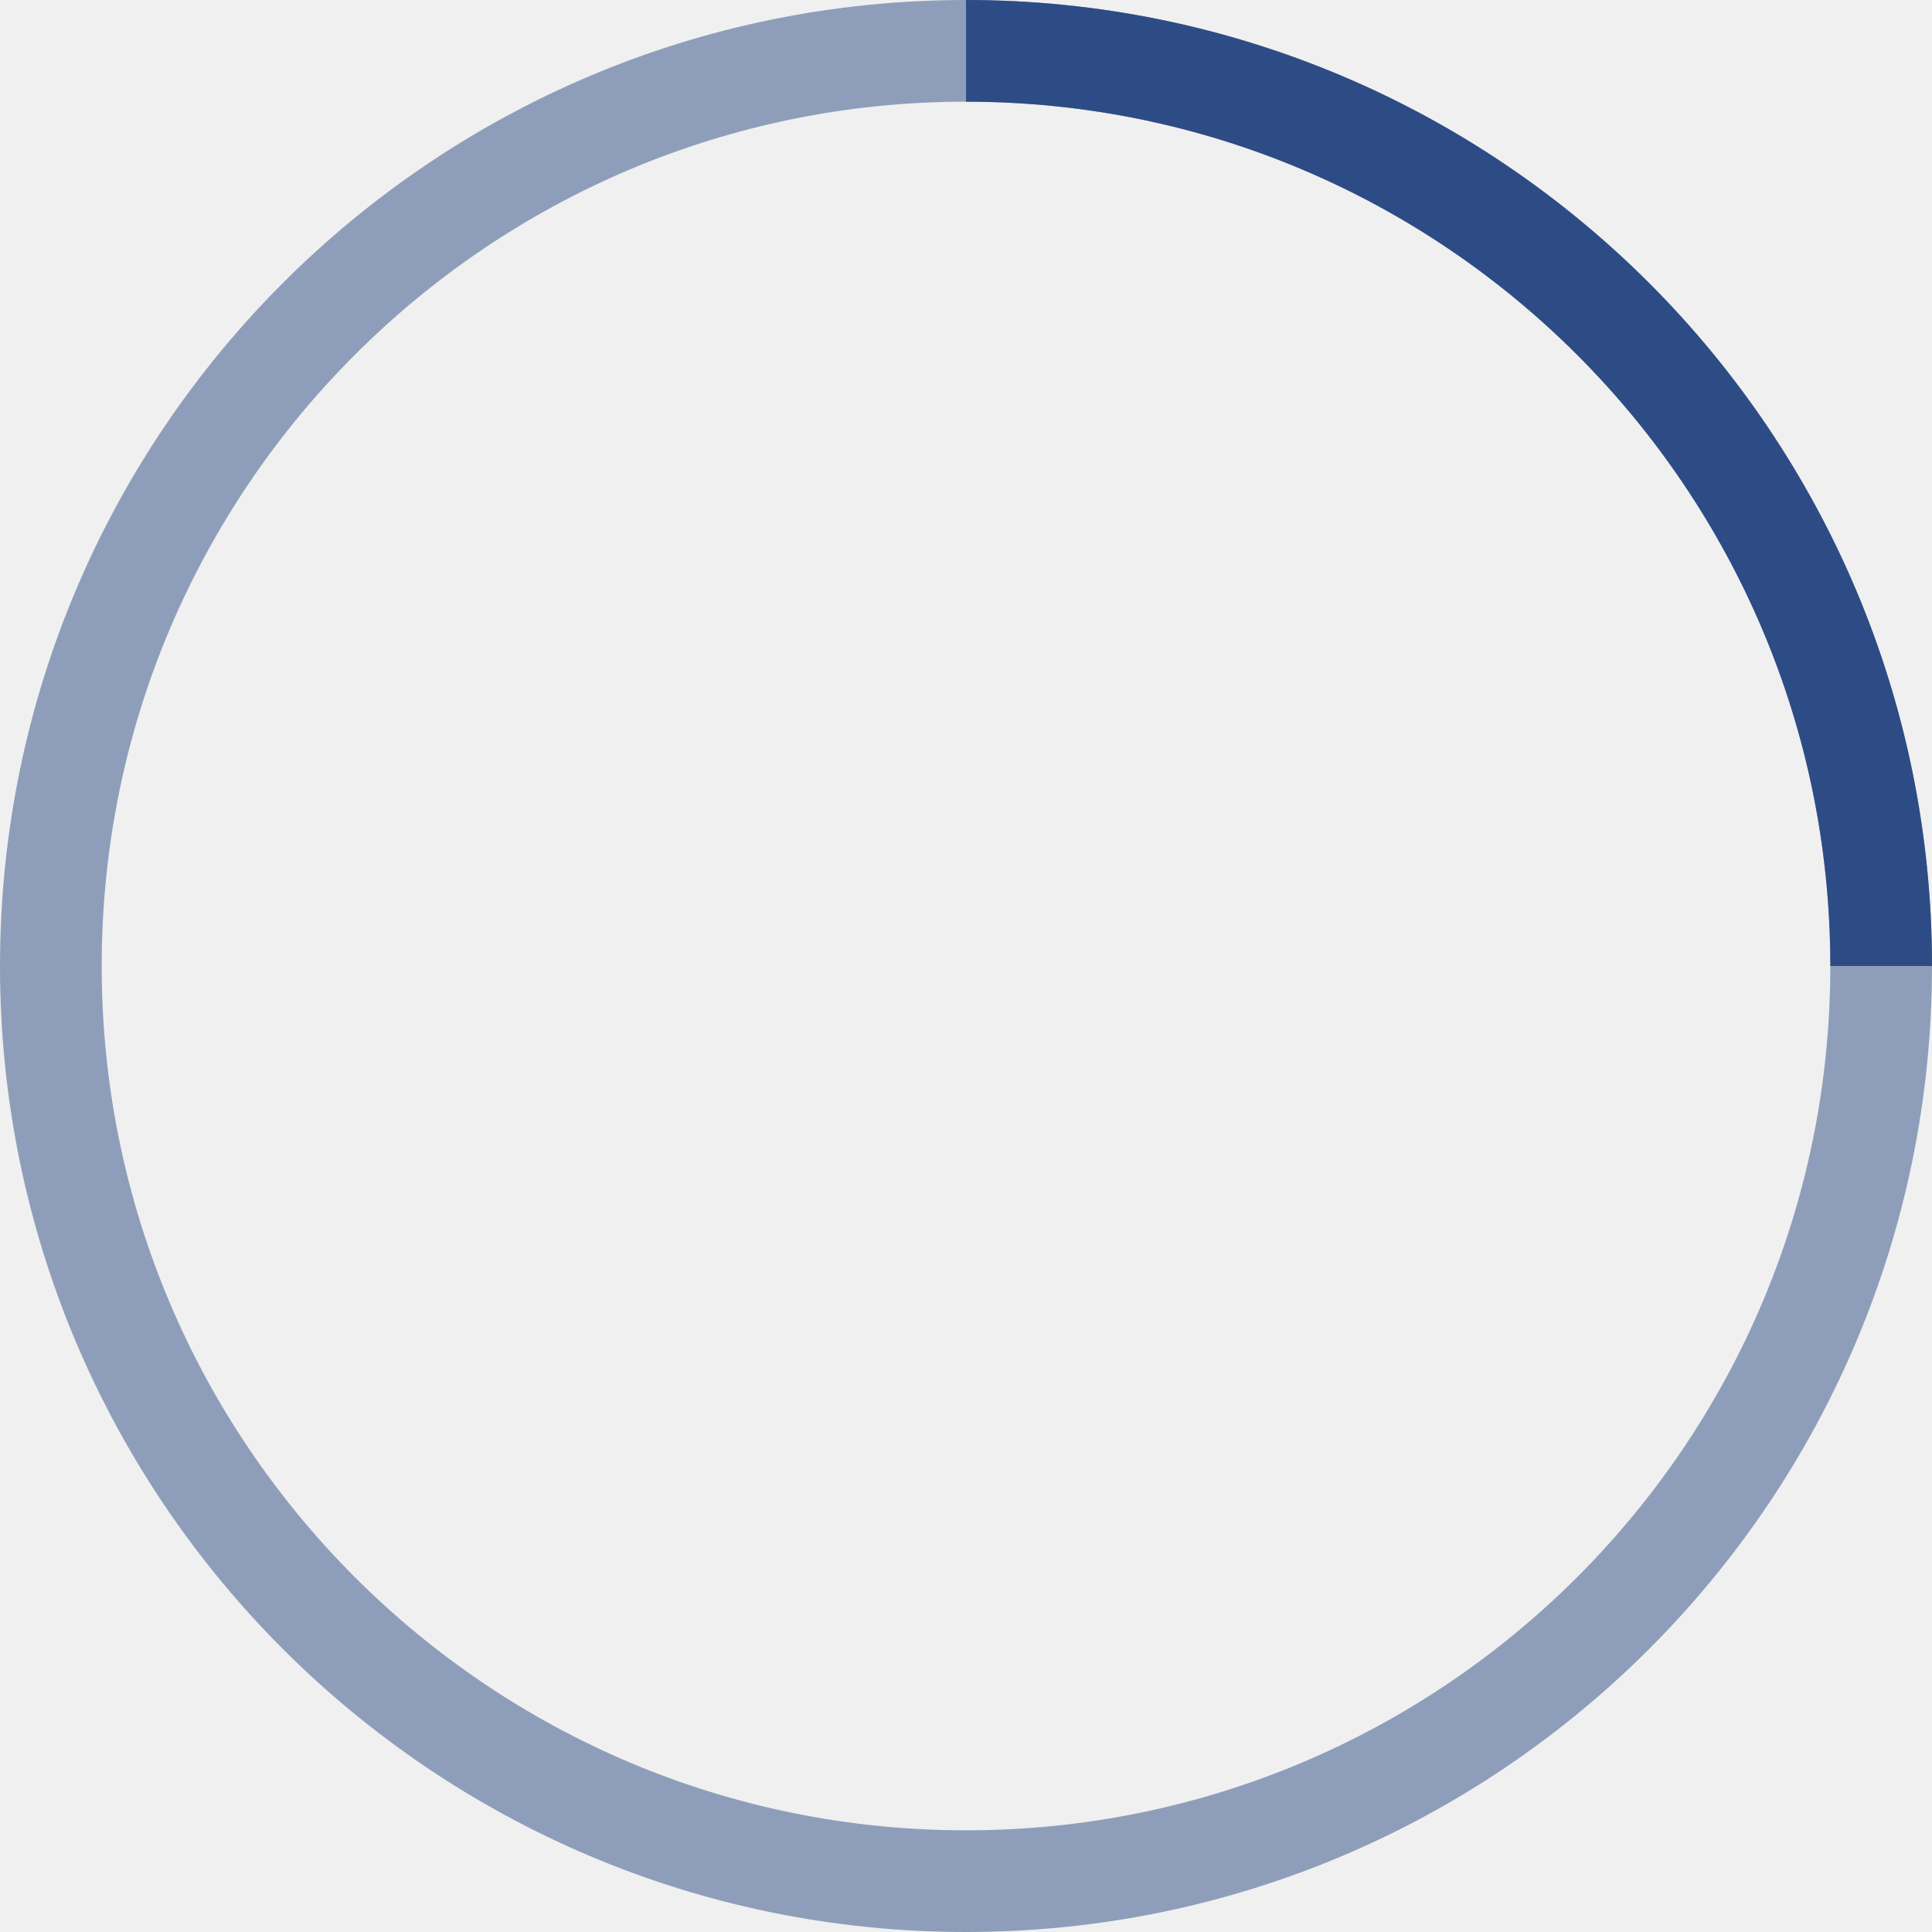
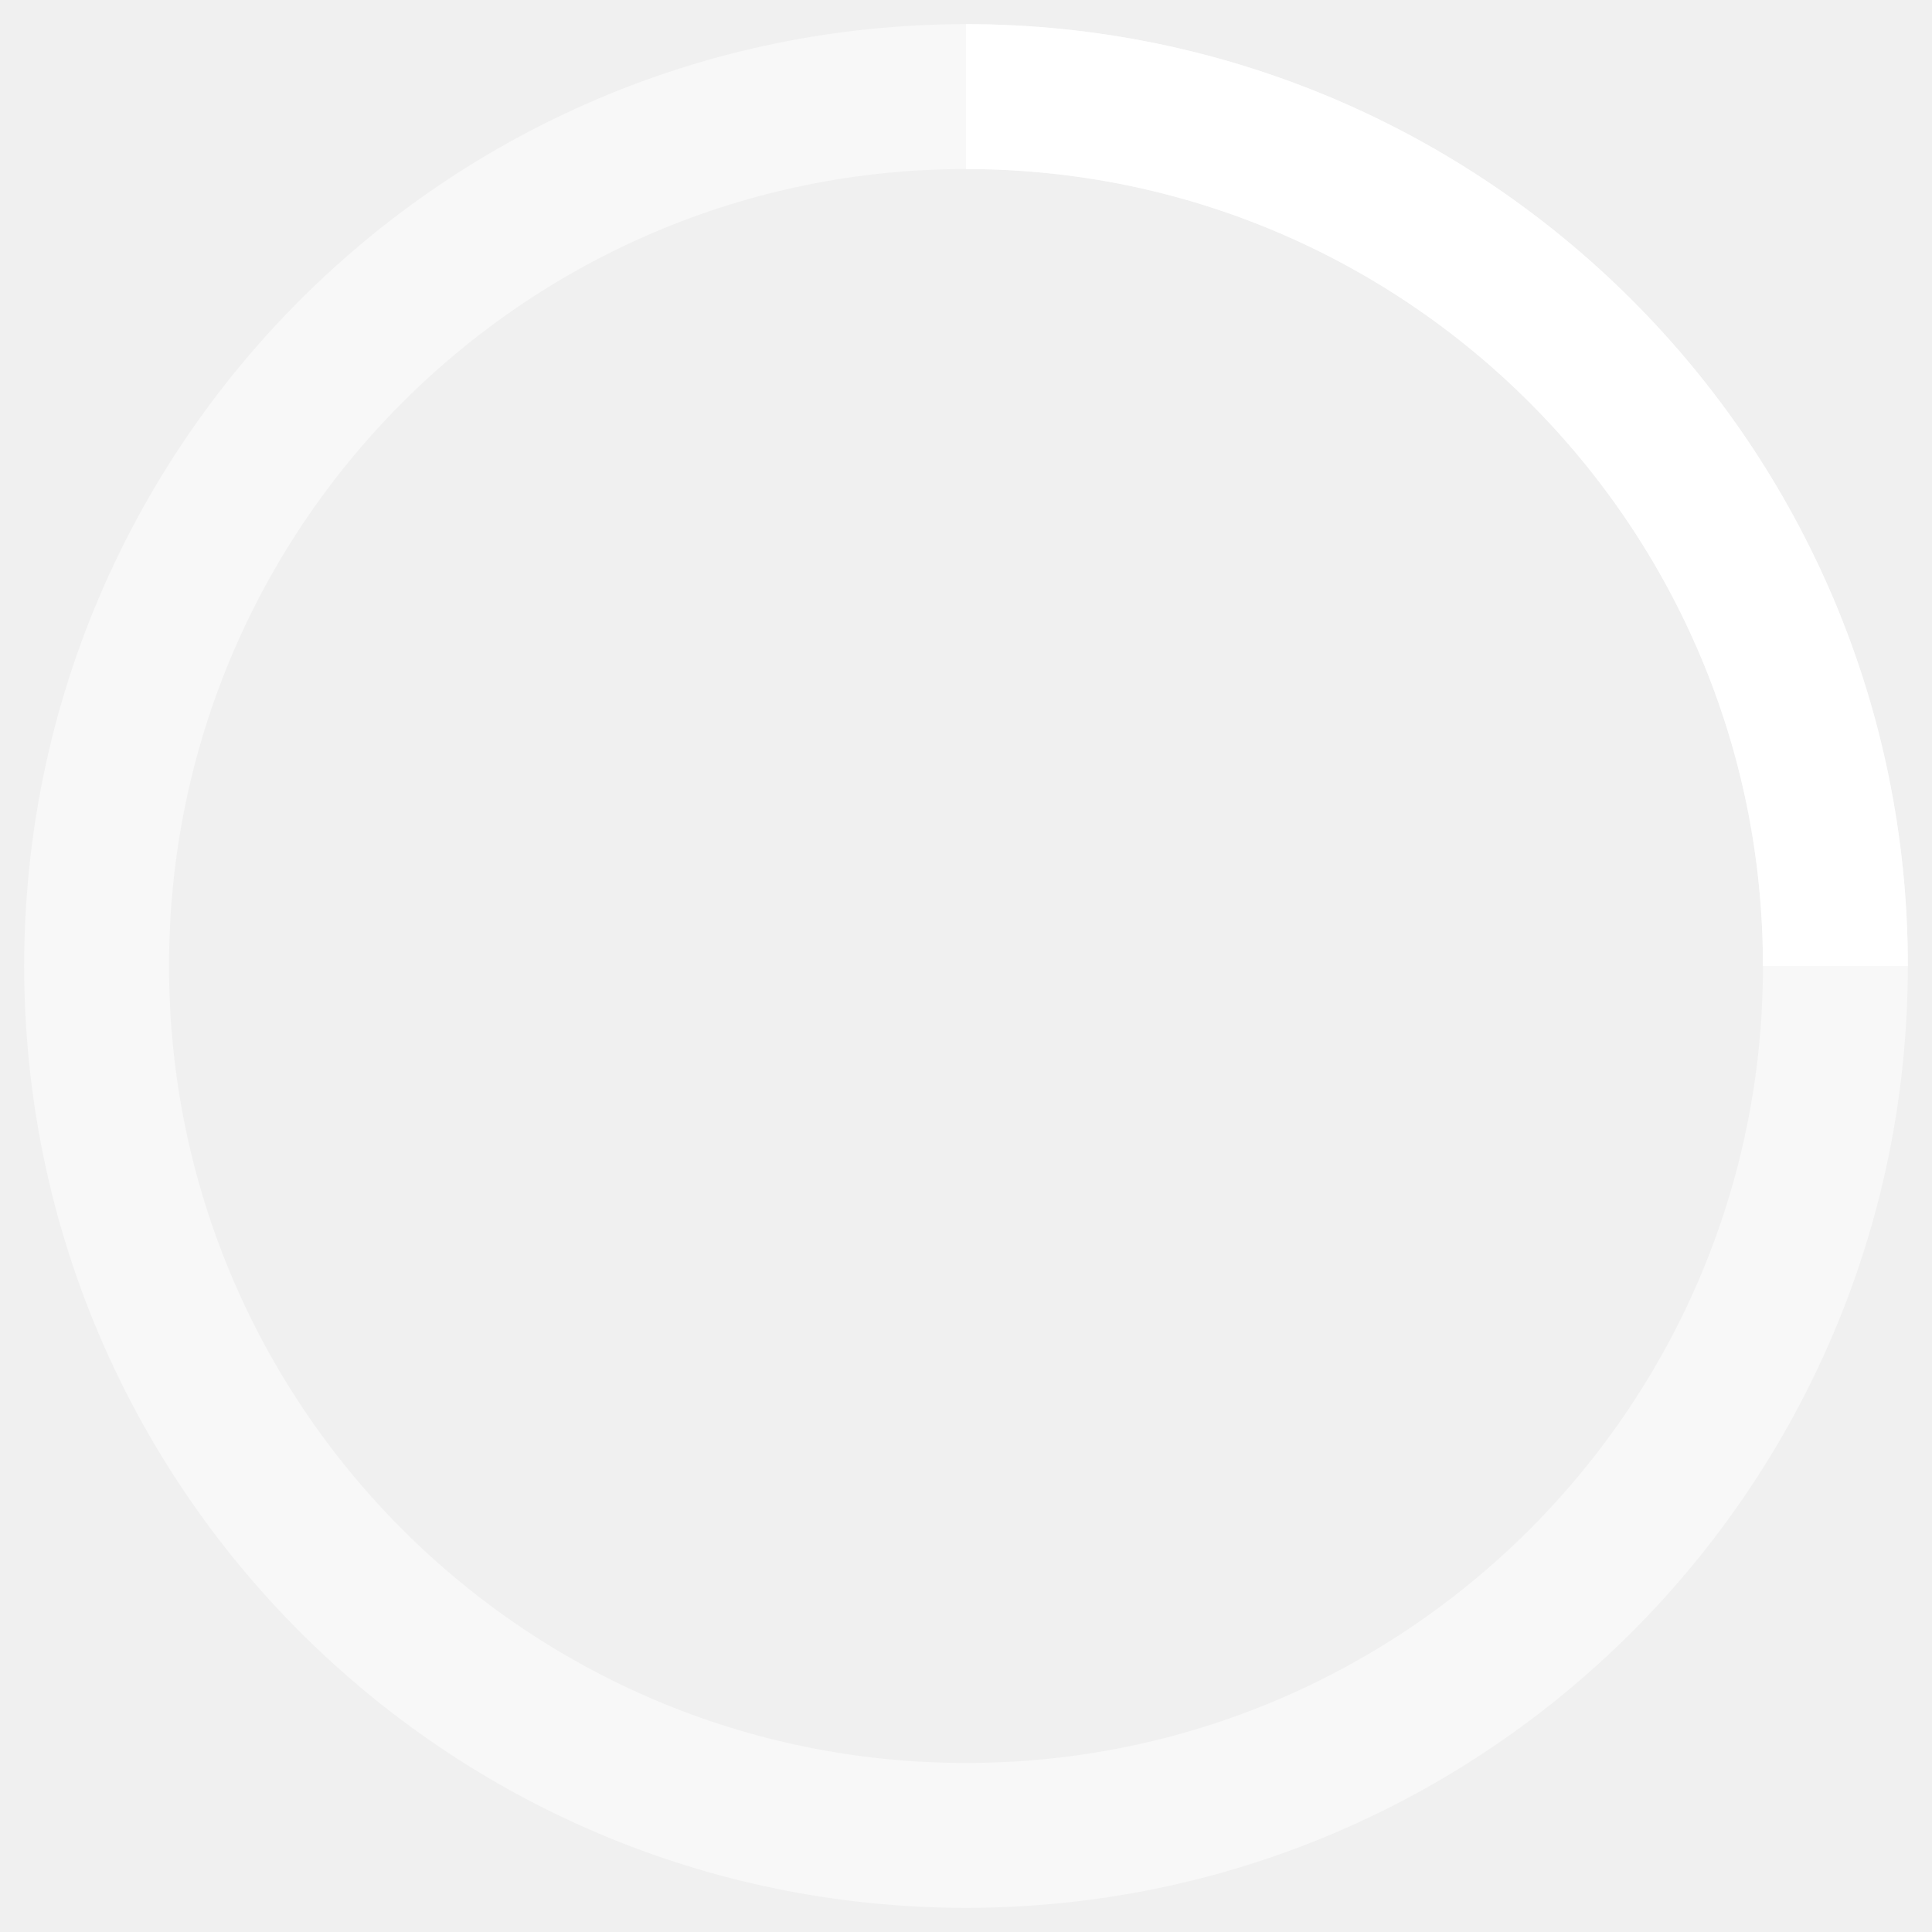
- <svg xmlns="http://www.w3.org/2000/svg" width="38" height="38" viewBox="0 0 38 38" stroke="#2d4c85">
+ <svg xmlns="http://www.w3.org/2000/svg" width="40" height="40" viewBox="0 0 40 40" stroke="#ffffff">
  <g fill="none" fill-rule="evenodd">
-     <g transform="translate(1 1)" stroke-width="2">
+     <g transform="translate(2 2)" stroke-width="3">
      <circle stroke-opacity=".5" cx="18" cy="18" r="18" />
      <path d="M36 18c0-9.94-8.06-18-18-18">
-         <animateTransform attributeName="transform" type="rotate" from="0 18 18" to="360 18 18" dur="1s" repeatCount="indefinite" />
+         <animateTransform attributeName="transform" type="rotate" from="0 18 18" to="360 18 18" dur="1.5s" repeatCount="indefinite" />
      </path>
    </g>
  </g>
</svg>
